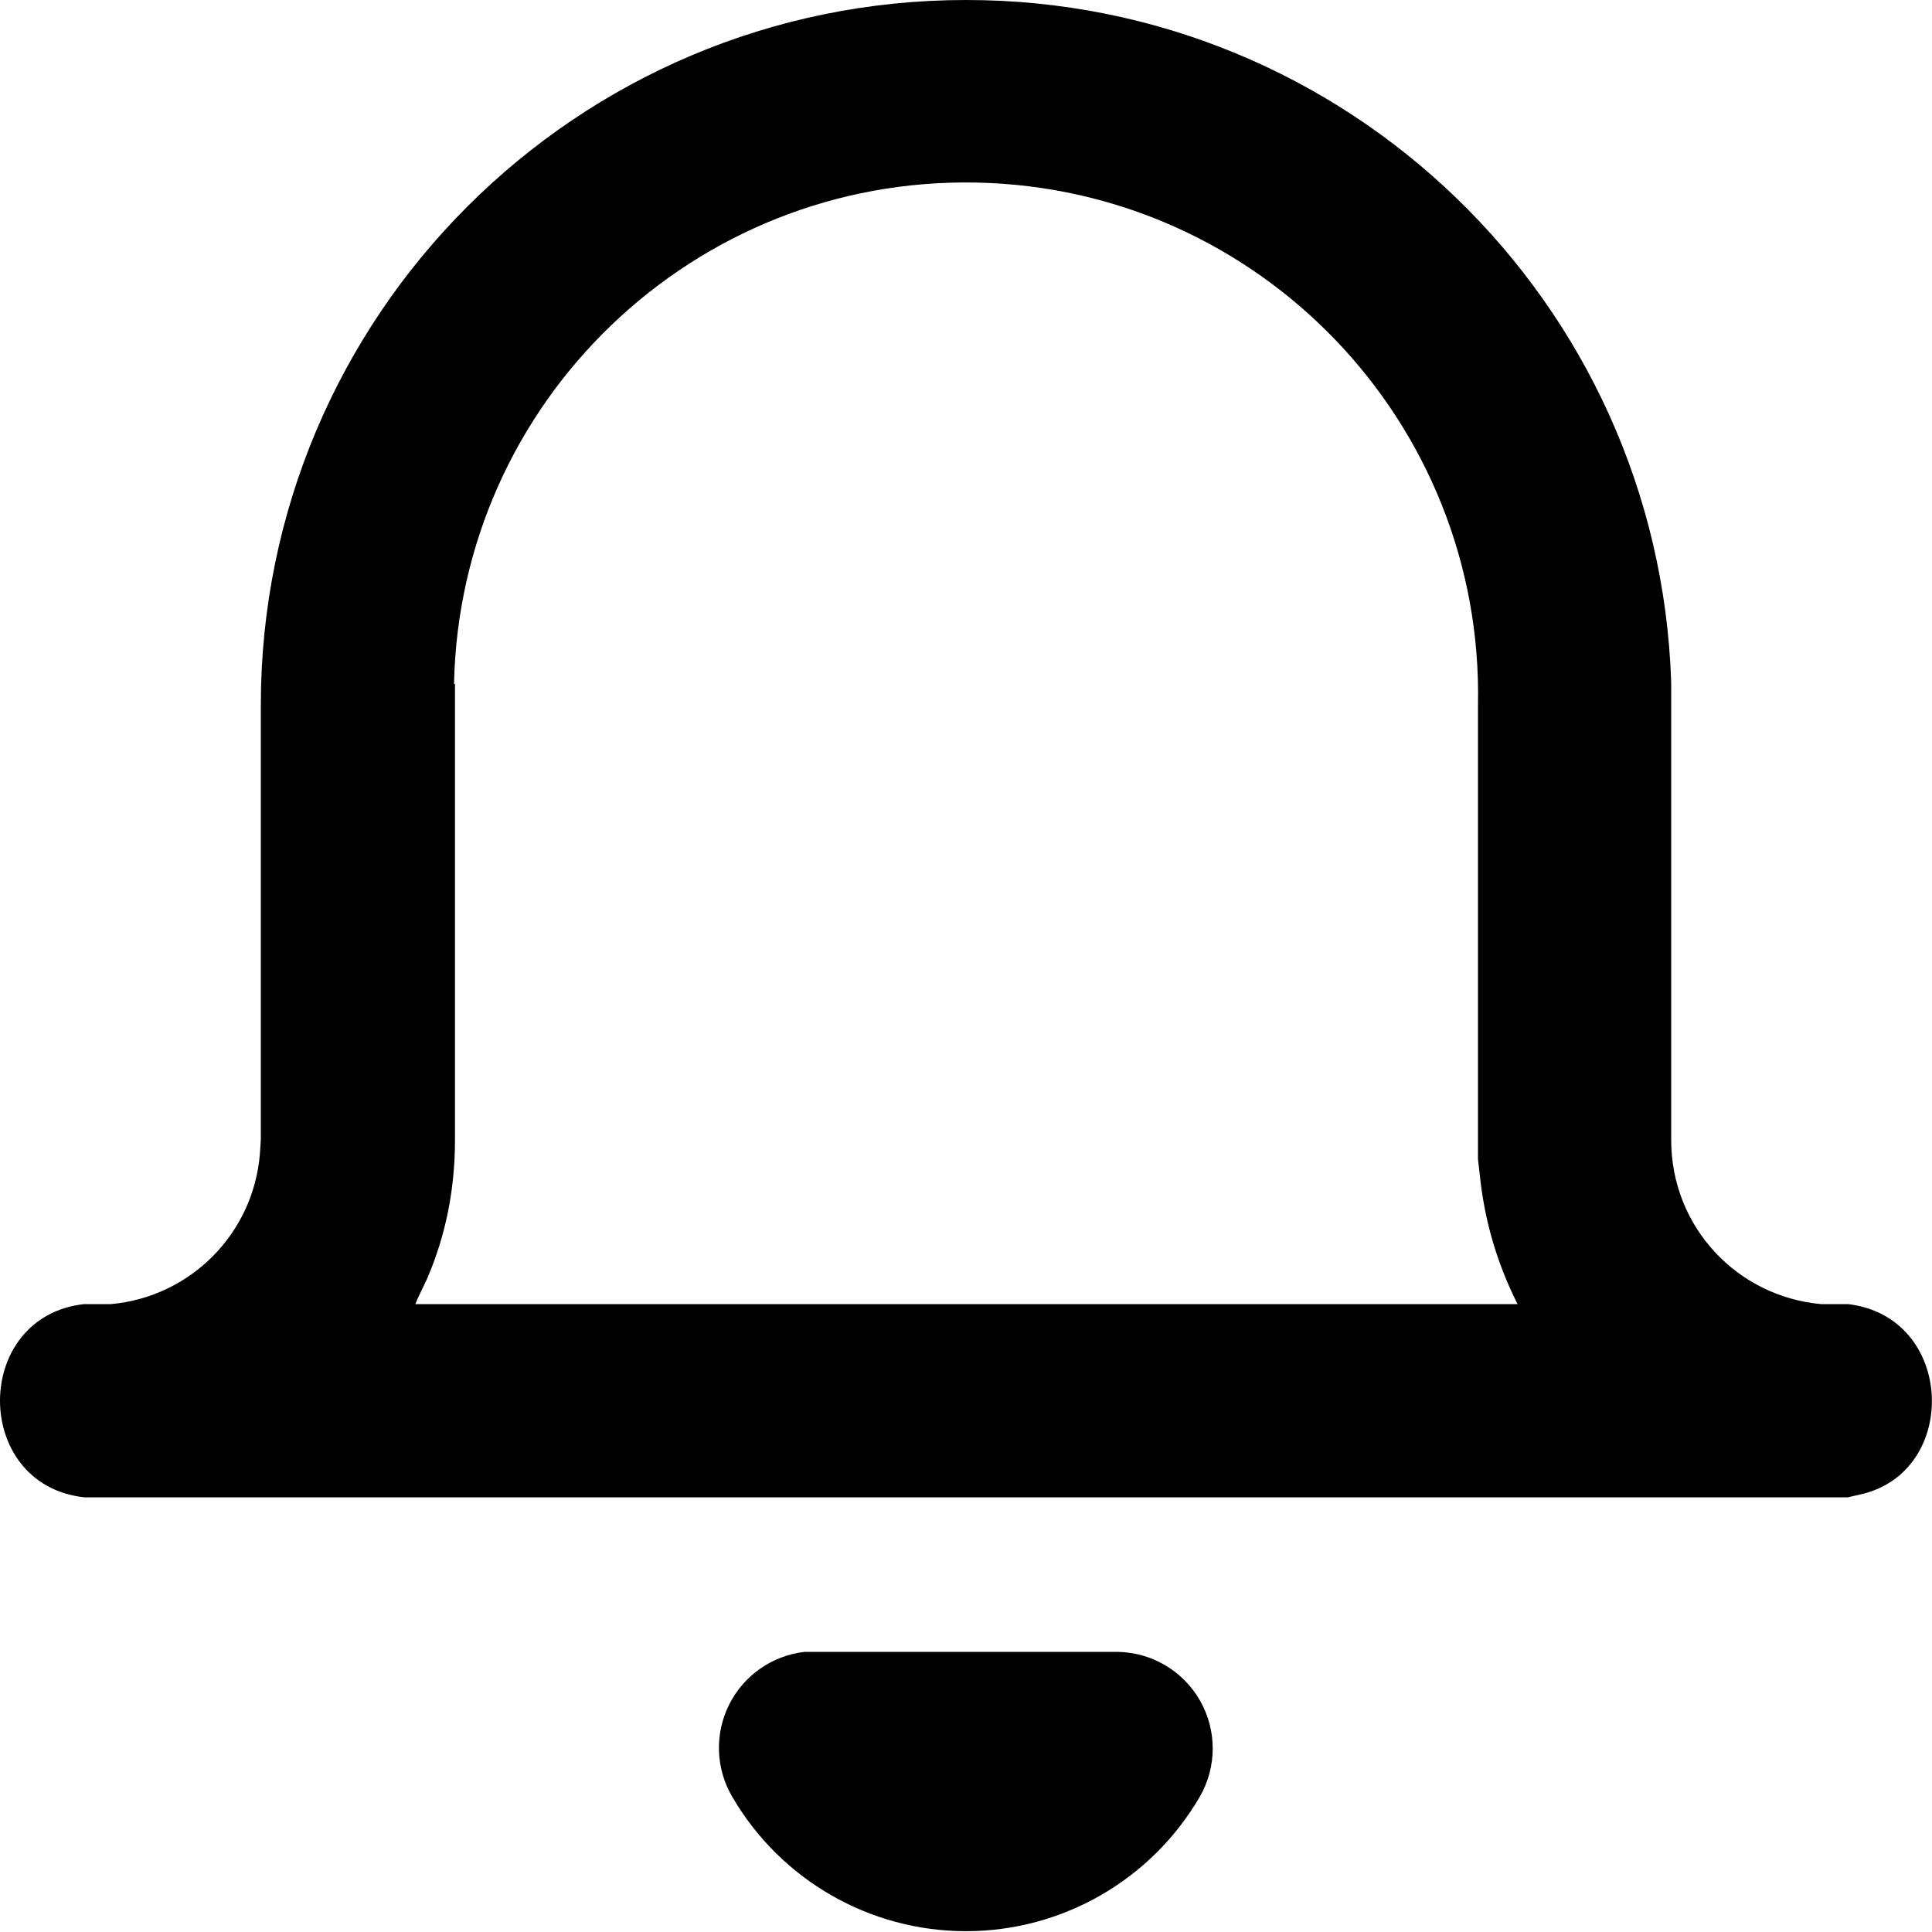
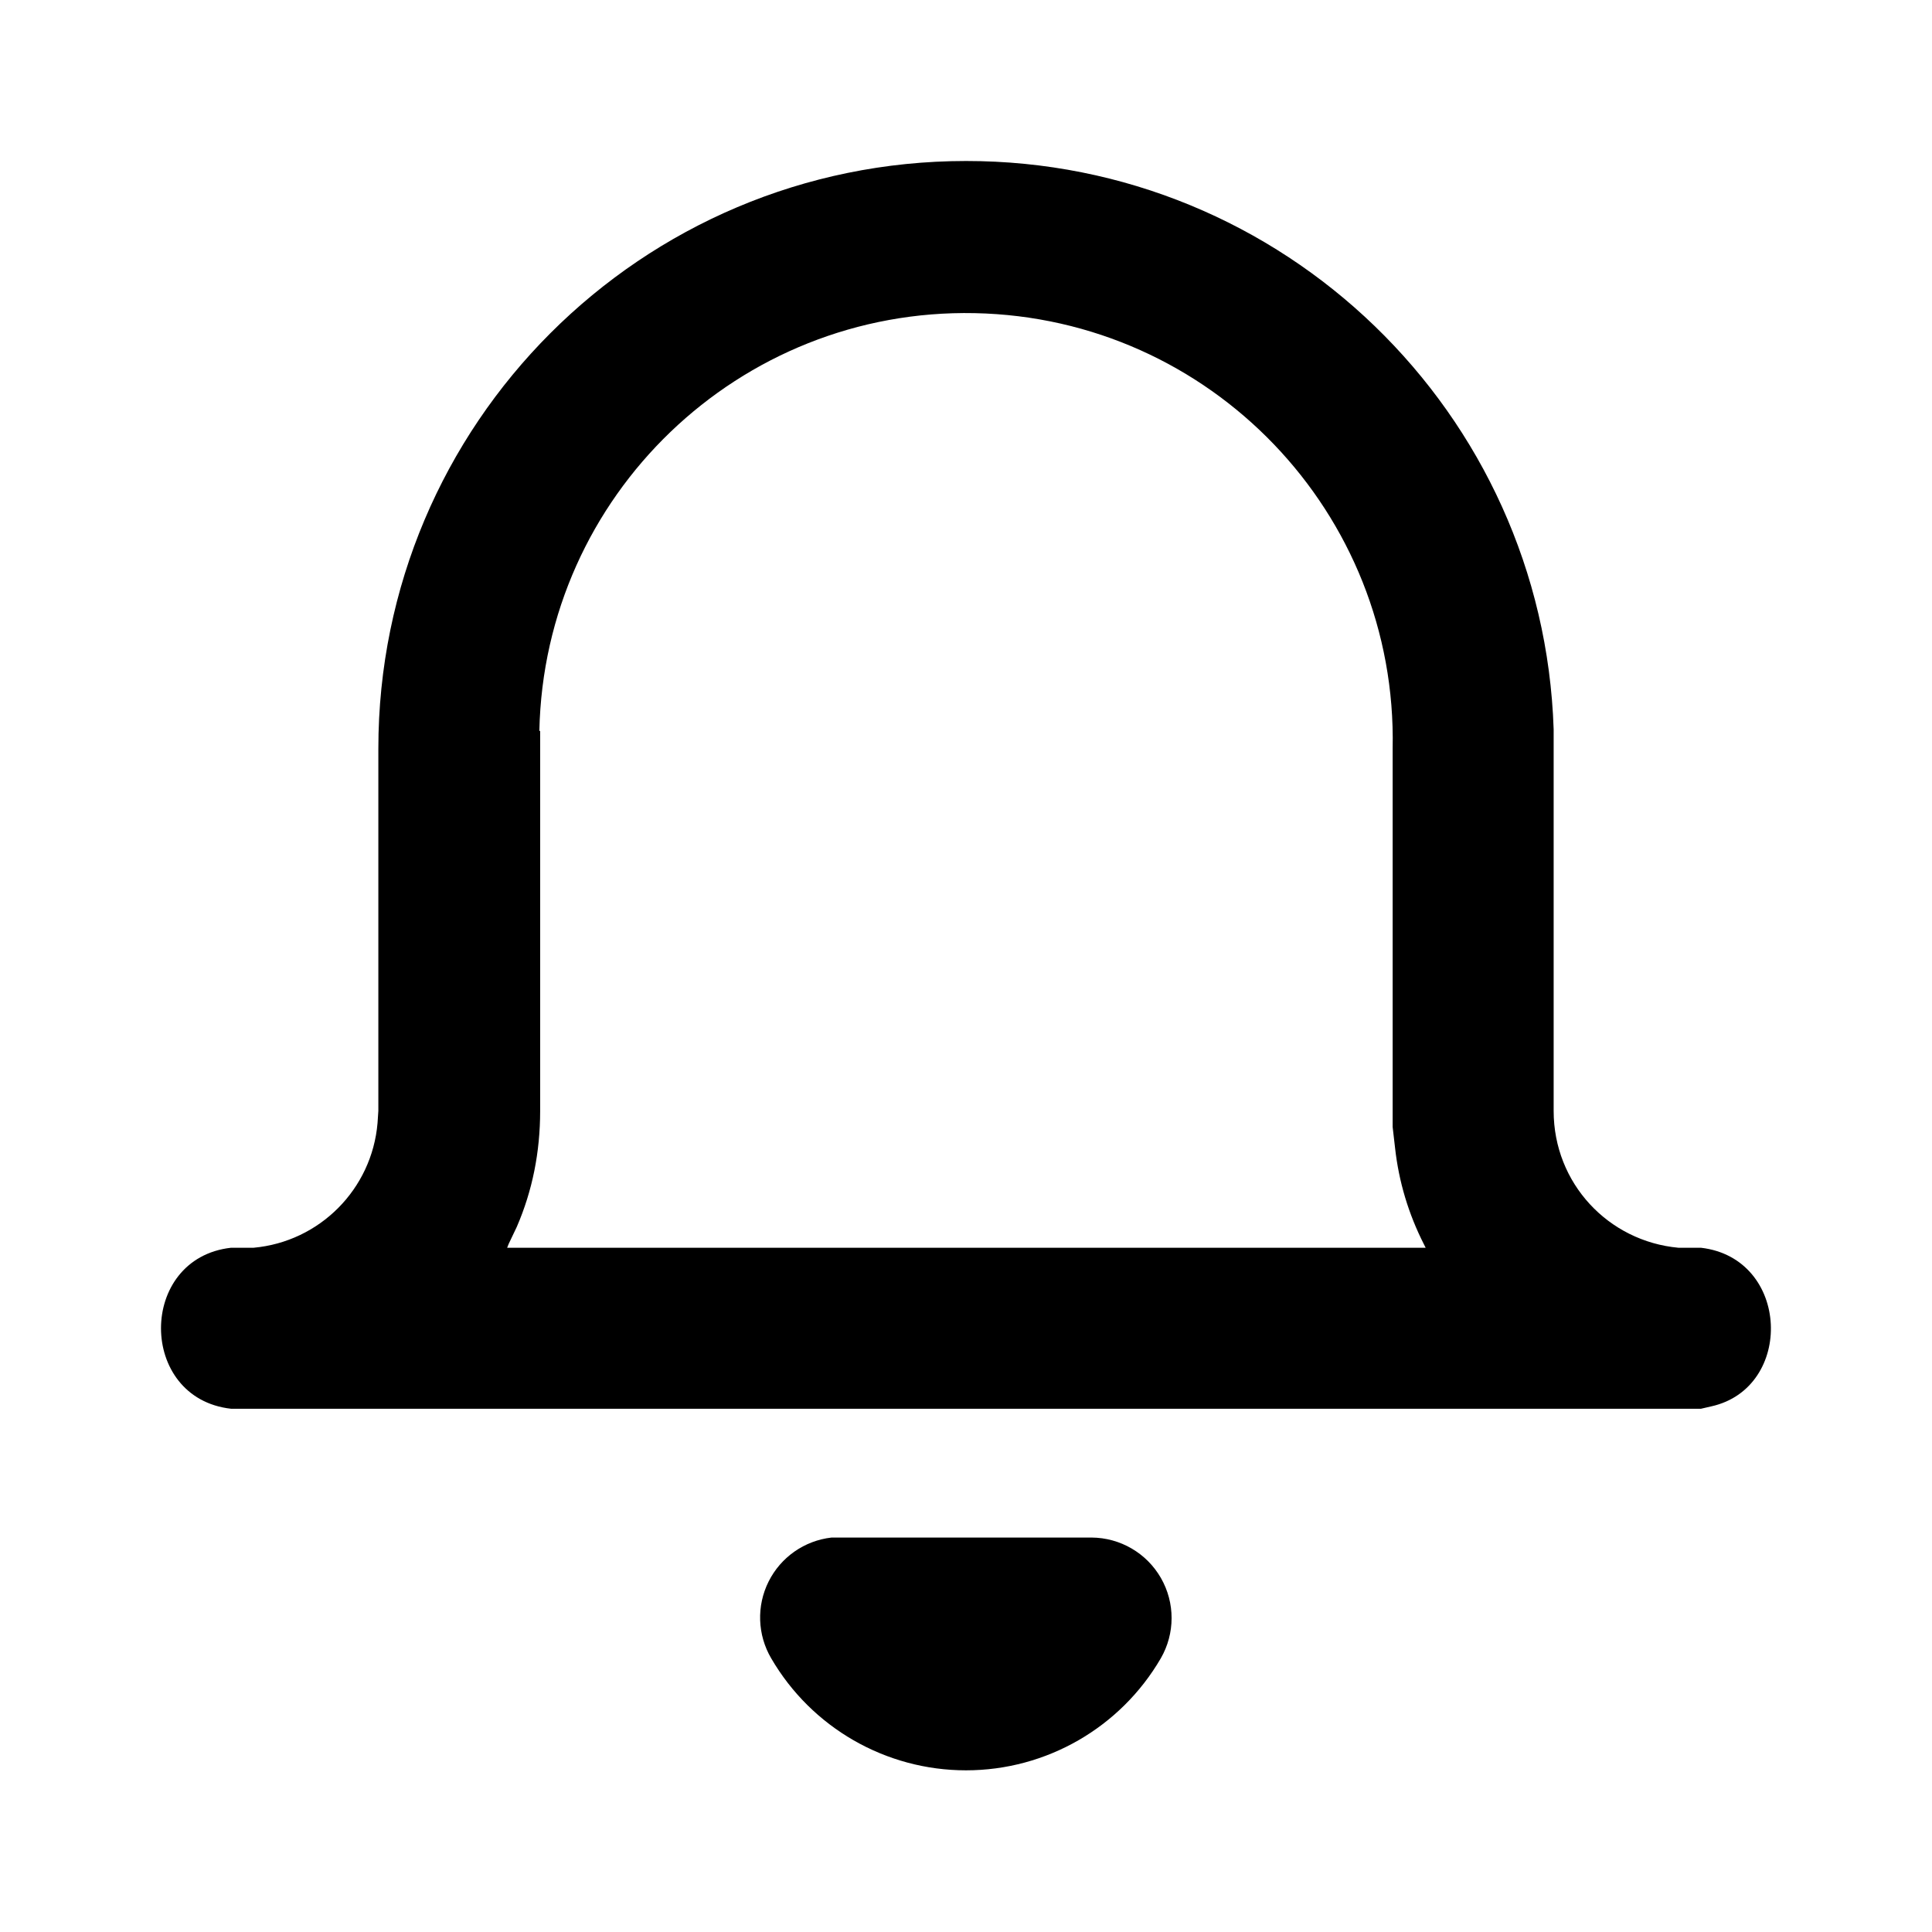
- <svg xmlns="http://www.w3.org/2000/svg" fill="none" viewBox="0 0 20 20">
-   <path fill="currentColor" fill-rule="evenodd" d="M10 0a7.3 7.3 0 0 1 7.3 7.06v4.74c0 .9.68 1.62 1.55 1.7h.28c1.11.13 1.16 1.74.13 1.97l-.13.03H.87c-1.16-.13-1.16-1.87 0-2h.28a1.7 1.7 0 0 0 1.54-1.55l.01-.15V7.3A7.3 7.3 0 0 1 10 0m1.56 17.1a1 1 0 0 1 .86 1.5 2.8 2.8 0 0 1-4.84 0 1 1 0 0 1 .75-1.5h3.23M4.7 7.08a5.3 5.3 0 0 1 10.6.22V12l.03.26q.08.63.36 1.2l.02.04H4.3l.02-.05.1-.21q.29-.67.29-1.44V7.08" clip-rule="evenodd" />
+ <svg xmlns="http://www.w3.org/2000/svg" fill="none" viewBox="0 0 24 24">
+   <path fill="currentColor" fill-rule="evenodd" d="M12 2a7.3 7.3 0 0 1 7.3 7.06v4.74c0 .9.68 1.62 1.55 1.7h.28c1.11.13 1.16 1.74.13 1.97l-.13.03H2.87c-1.16-.13-1.16-1.87 0-2h.28a1.7 1.7 0 0 0 1.54-1.55l.01-.15V9.3A7.3 7.3 0 0 1 12 2m1.56 17.1a1 1 0 0 1 .86 1.5 2.8 2.8 0 0 1-4.84 0 1 1 0 0 1 .75-1.5h3.23M6.7 9.08a5.3 5.3 0 0 1 10.6.22V14l.03.26q.07.63.36 1.2l.02.04H6.3l.02-.05.1-.21q.29-.67.29-1.44V9.08" clip-rule="evenodd" />
</svg>
